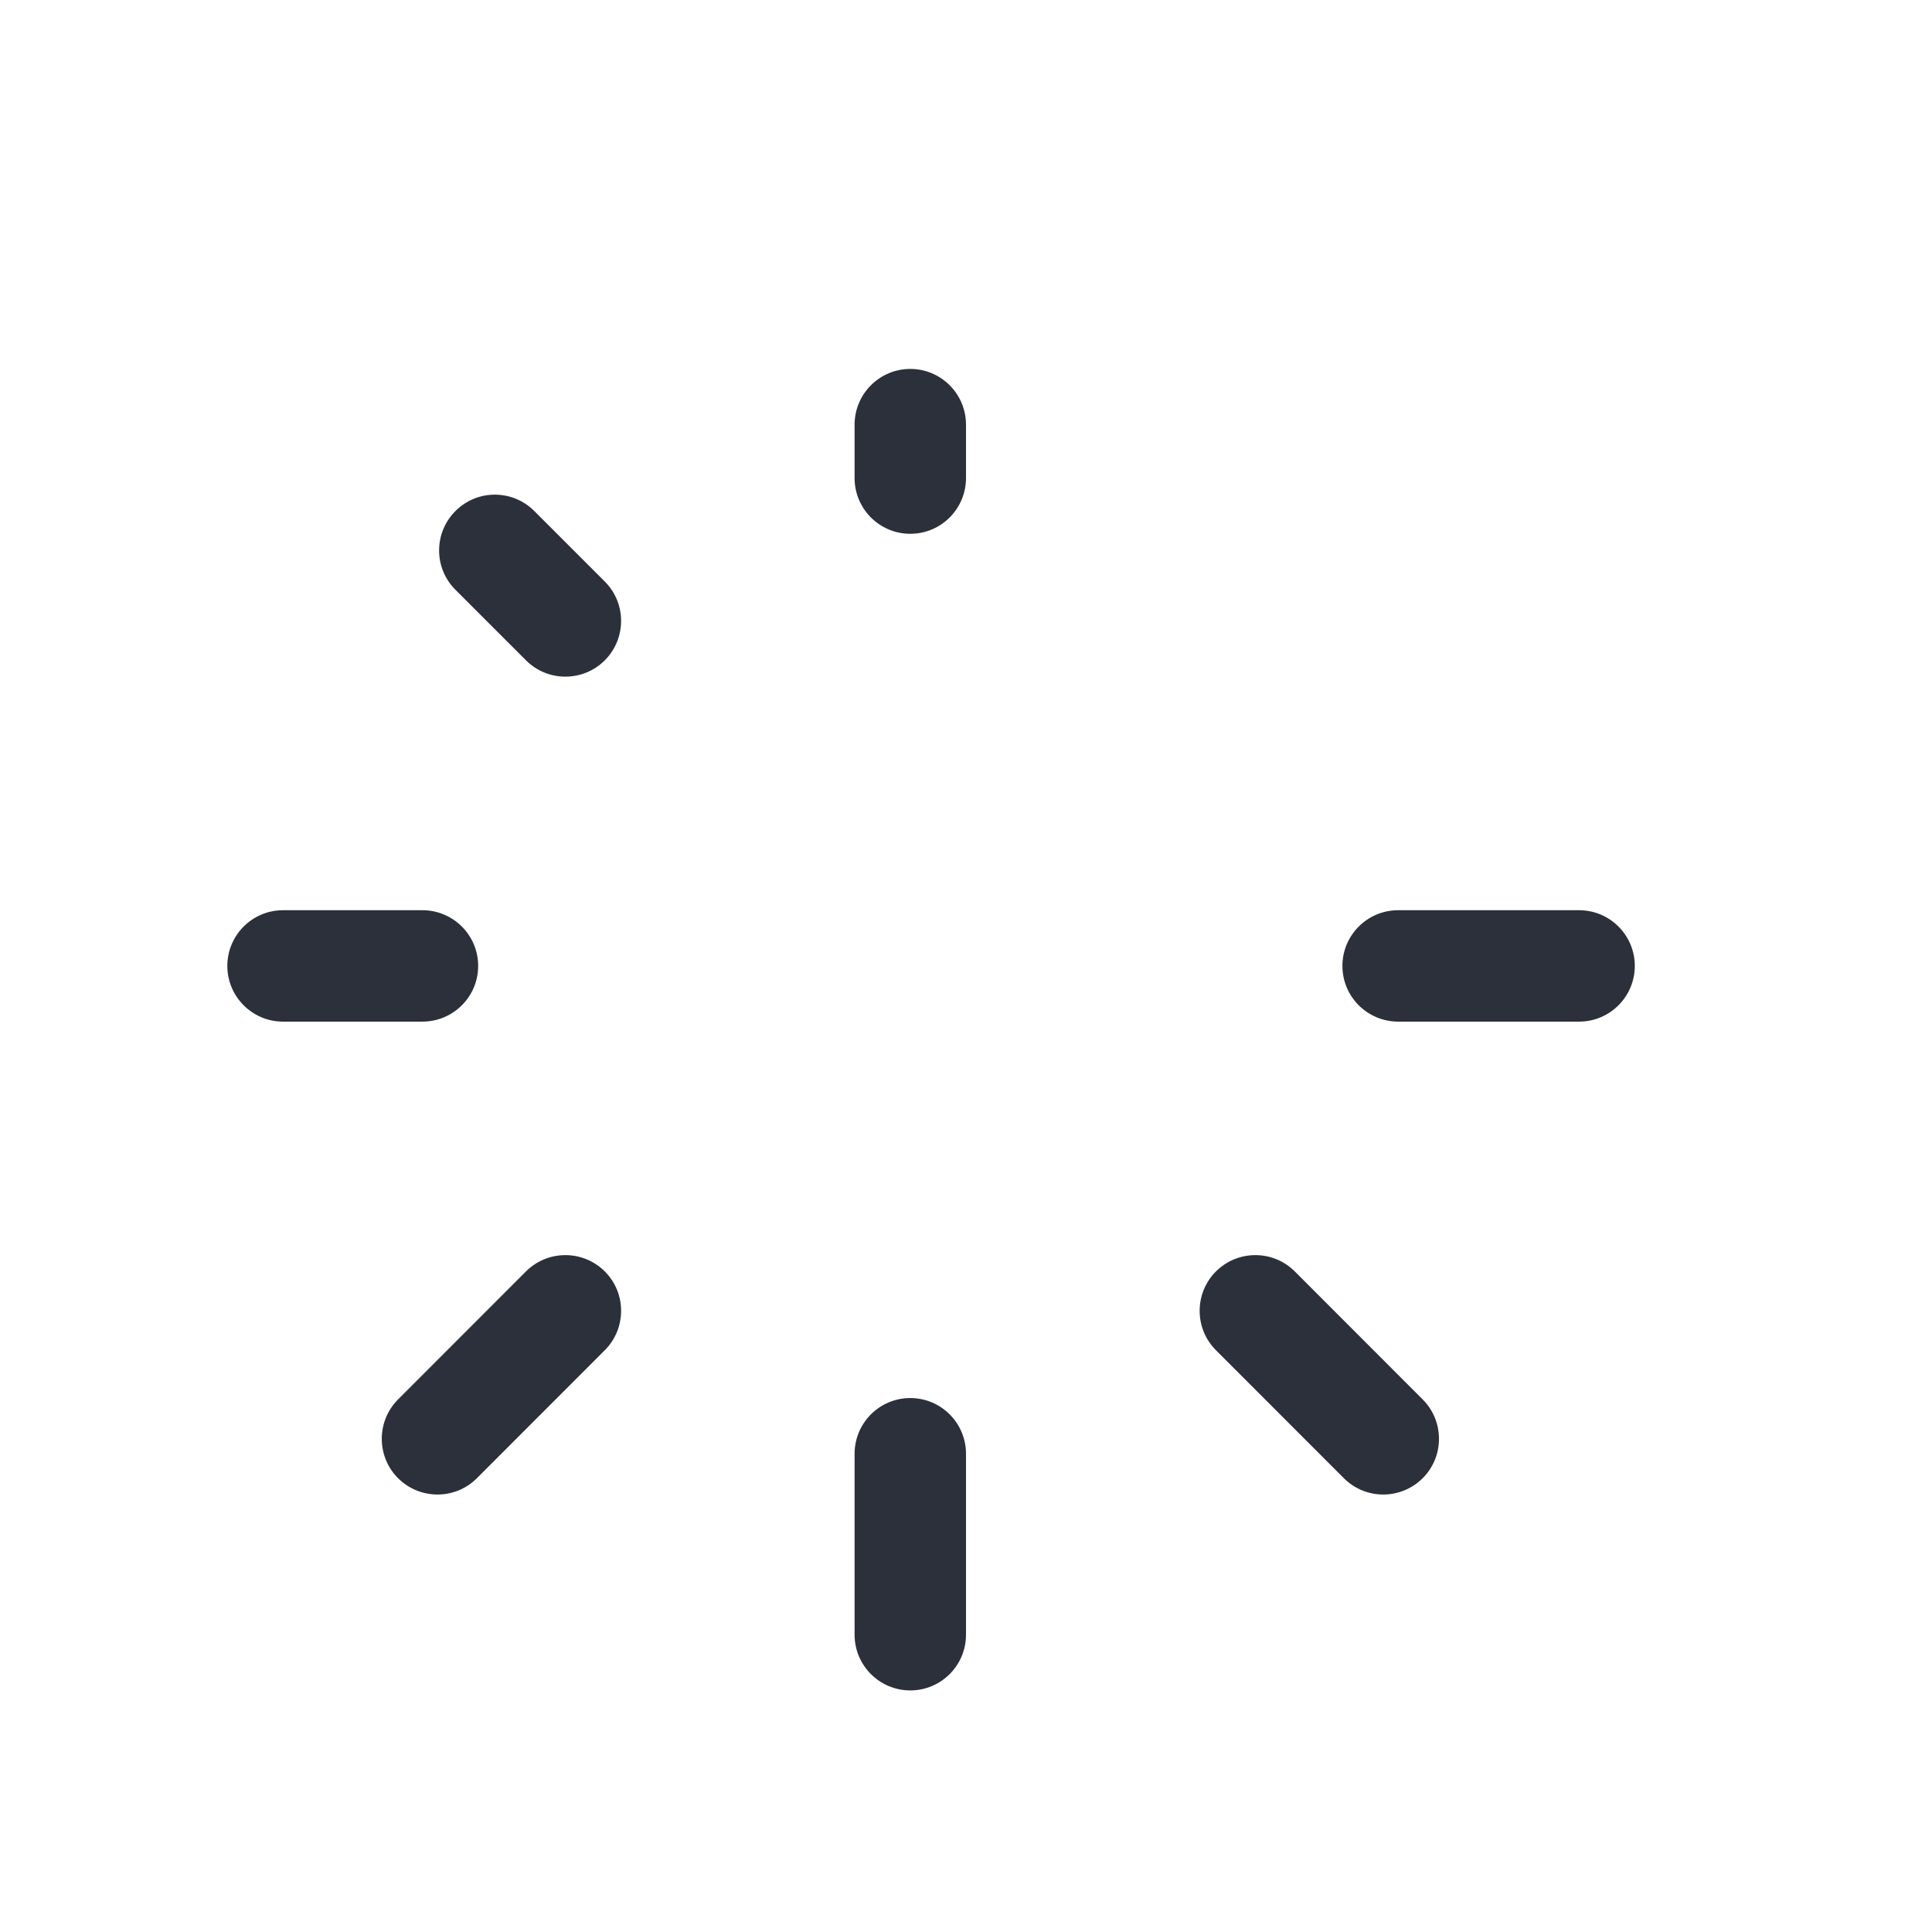
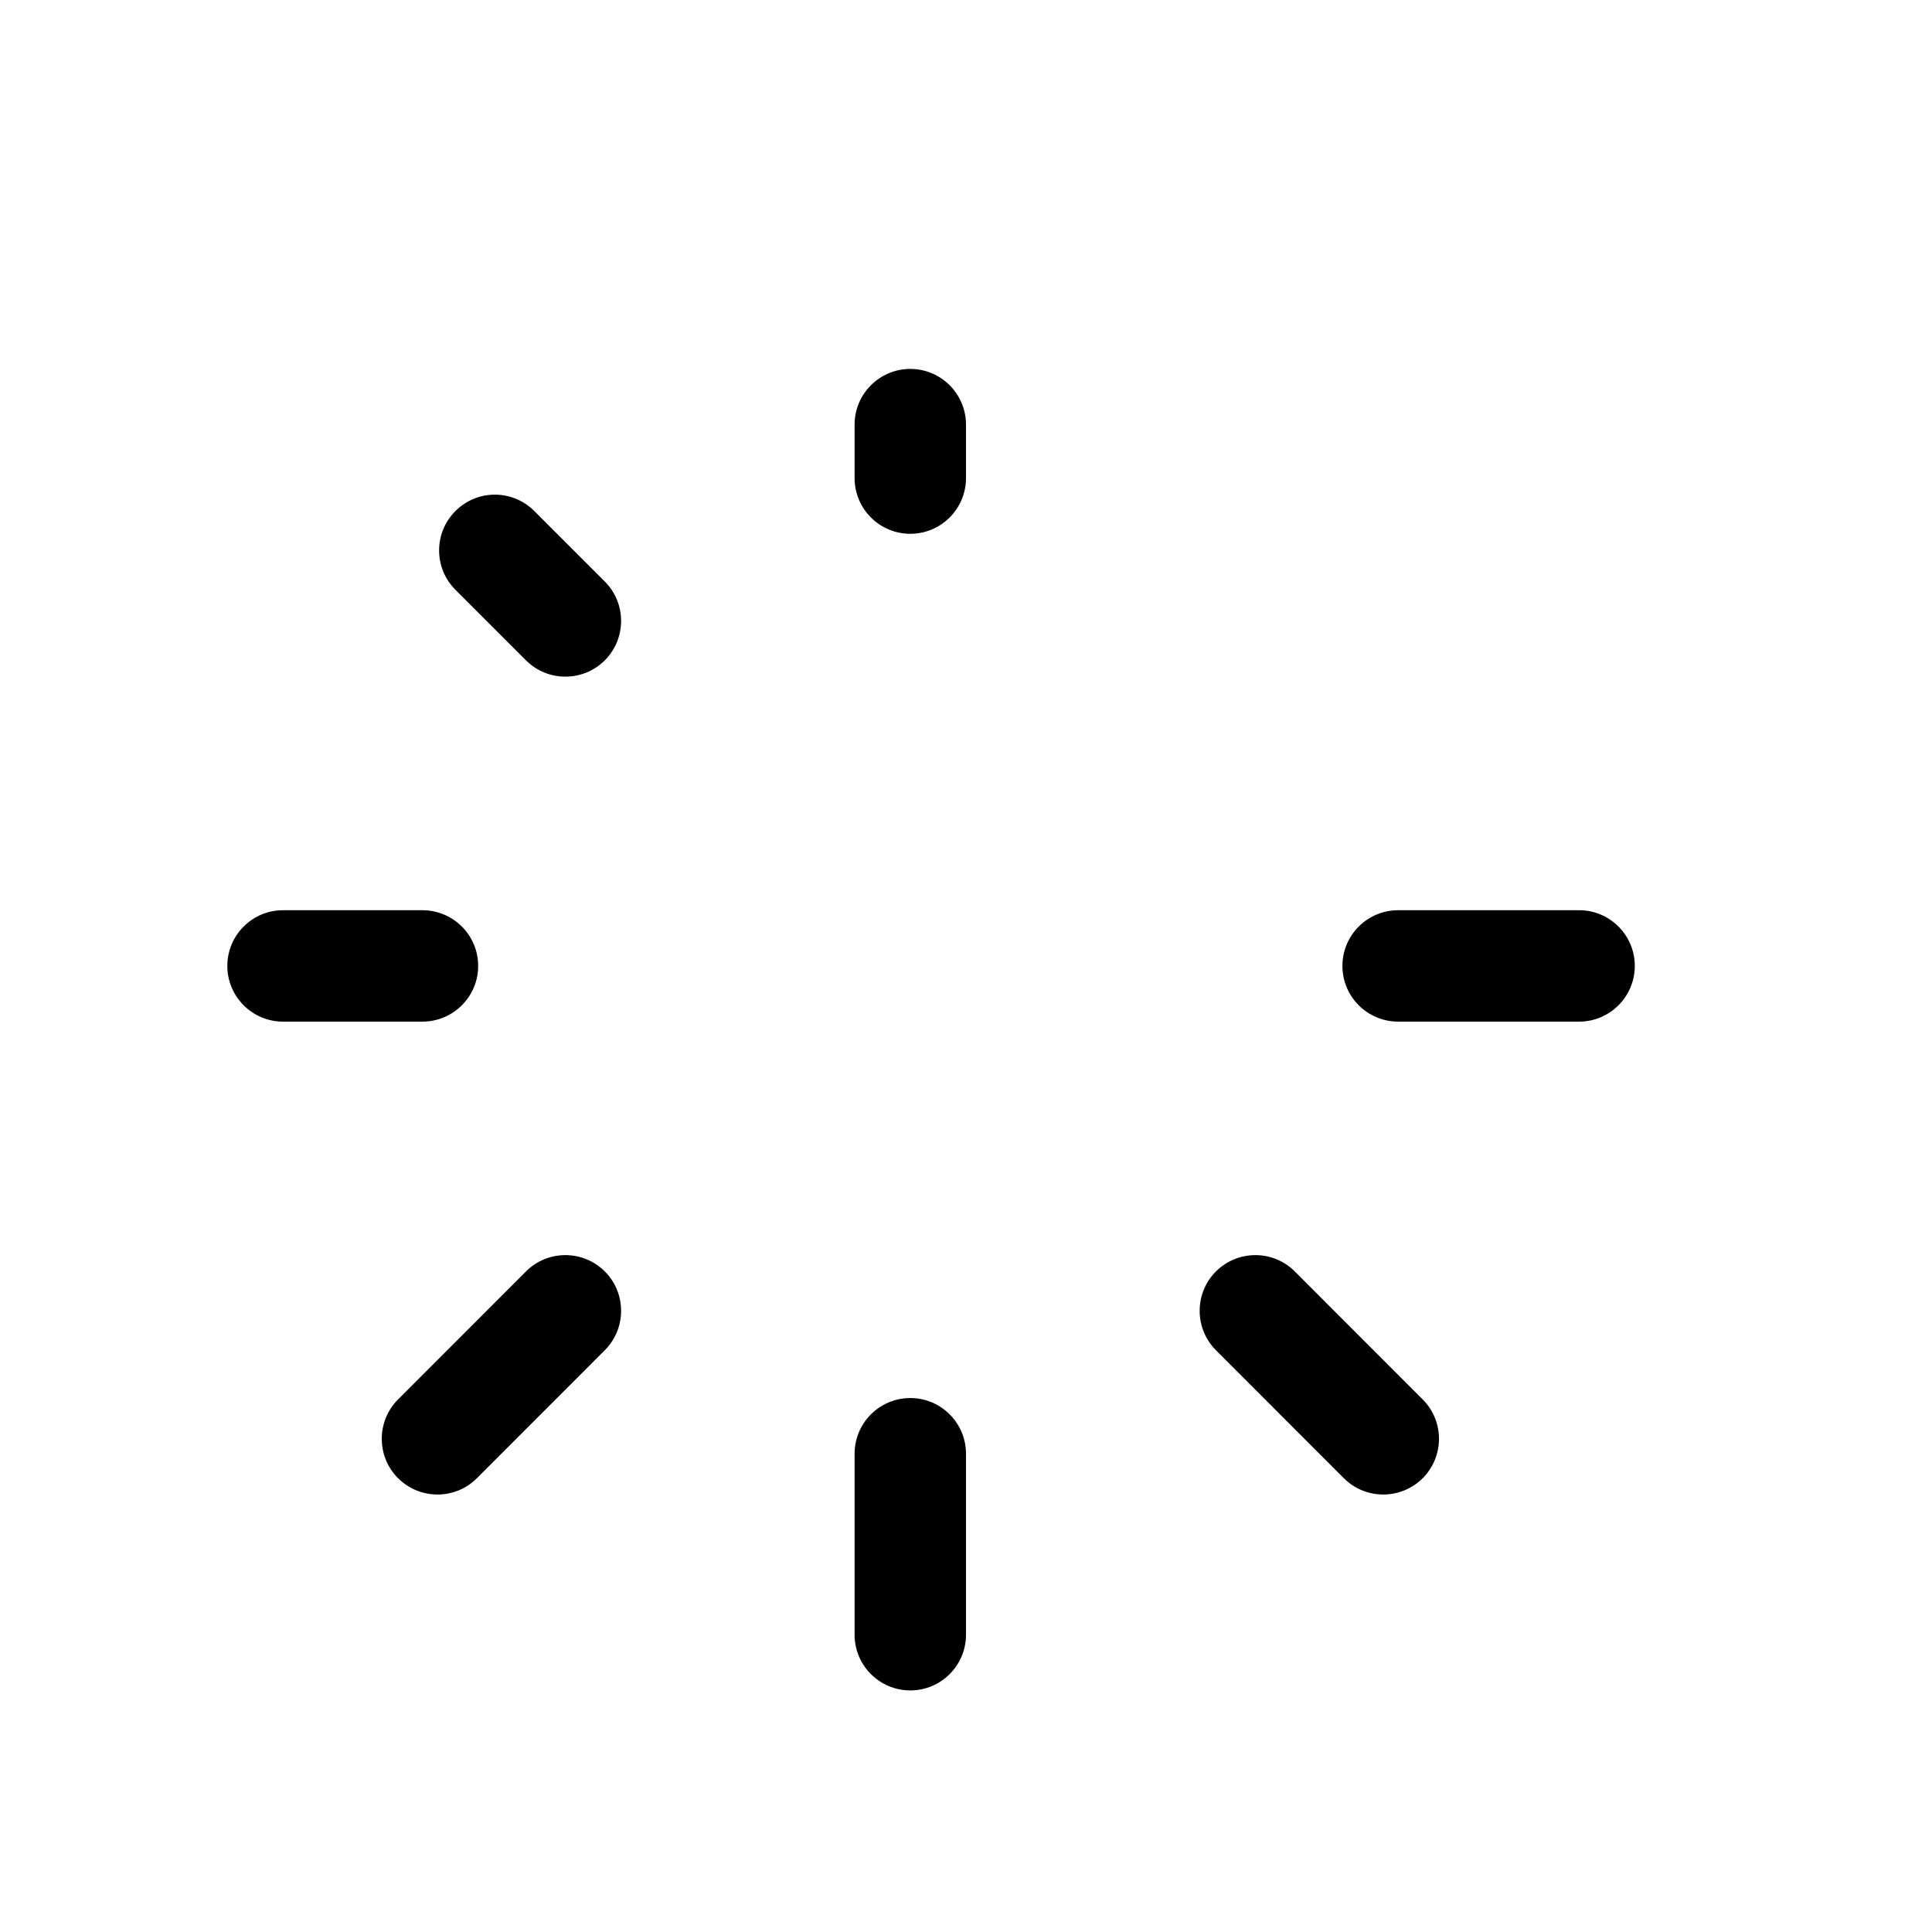
<svg xmlns="http://www.w3.org/2000/svg" width="24" height="24" viewBox="0 0 24 24" fill="none">
-   <path fill-rule="evenodd" clip-rule="evenodd" d="M5.658 6.348C5.928 6.077 6.366 6.077 6.637 6.348L7.513 7.224C7.783 7.494 7.783 7.932 7.513 8.203C7.242 8.473 6.804 8.473 6.534 8.203L5.658 7.327C5.387 7.057 5.387 6.618 5.658 6.348ZM7.513 15.794C7.783 16.064 7.783 16.503 7.513 16.773L5.924 18.363C5.654 18.633 5.216 18.633 4.945 18.363C4.675 18.093 4.675 17.654 4.945 17.384L6.534 15.794C6.804 15.524 7.242 15.524 7.513 15.794ZM15.105 15.794C15.376 15.524 15.814 15.524 16.084 15.794L17.673 17.384C17.943 17.654 17.943 18.093 17.673 18.363C17.402 18.633 16.964 18.633 16.694 18.363L15.105 16.773C14.835 16.503 14.835 16.064 15.105 15.794Z" fill="#2B303B" />
-   <path fill-rule="evenodd" clip-rule="evenodd" d="M11.308 4.583C11.69 4.583 12 4.893 12 5.276V5.938C12 6.321 11.69 6.631 11.308 6.631C10.926 6.631 10.616 6.321 10.616 5.938V5.276C10.616 4.893 10.926 4.583 11.308 4.583ZM2.824 11.999C2.824 11.617 3.134 11.307 3.516 11.307H5.247C5.63 11.307 5.94 11.617 5.94 11.999C5.94 12.381 5.63 12.691 5.247 12.691H3.516C3.134 12.691 2.824 12.381 2.824 11.999ZM16.676 11.999C16.676 11.617 16.986 11.307 17.369 11.307H19.616C19.998 11.307 20.308 11.617 20.308 11.999C20.308 12.381 19.998 12.691 19.616 12.691H17.369C16.986 12.691 16.676 12.381 16.676 11.999ZM11.308 17.367C11.69 17.367 12 17.677 12 18.06V20.307C12 20.689 11.69 20.999 11.308 20.999C10.926 20.999 10.616 20.689 10.616 20.307V18.06C10.616 17.677 10.926 17.367 11.308 17.367Z" fill="#2B303B" />
+   <path fill-rule="evenodd" clip-rule="evenodd" d="M5.658 6.348C5.928 6.077 6.366 6.077 6.637 6.348L7.513 7.224C7.783 7.494 7.783 7.932 7.513 8.203C7.242 8.473 6.804 8.473 6.534 8.203L5.658 7.327C5.387 7.057 5.387 6.618 5.658 6.348ZM7.513 15.794C7.783 16.064 7.783 16.503 7.513 16.773L5.924 18.363C5.654 18.633 5.216 18.633 4.945 18.363C4.675 18.093 4.675 17.654 4.945 17.384L6.534 15.794C6.804 15.524 7.242 15.524 7.513 15.794ZM15.105 15.794C15.376 15.524 15.814 15.524 16.084 15.794L17.673 17.384C17.943 17.654 17.943 18.093 17.673 18.363C17.402 18.633 16.964 18.633 16.694 18.363L15.105 16.773C14.835 16.503 14.835 16.064 15.105 15.794Z" fill="currentColor" />
+   <path fill-rule="evenodd" clip-rule="evenodd" d="M11.308 4.583C11.69 4.583 12 4.893 12 5.276V5.938C12 6.321 11.69 6.631 11.308 6.631C10.926 6.631 10.616 6.321 10.616 5.938V5.276C10.616 4.893 10.926 4.583 11.308 4.583ZM2.824 11.999C2.824 11.617 3.134 11.307 3.516 11.307H5.247C5.63 11.307 5.94 11.617 5.94 11.999C5.94 12.381 5.63 12.691 5.247 12.691H3.516C3.134 12.691 2.824 12.381 2.824 11.999ZM16.676 11.999C16.676 11.617 16.986 11.307 17.369 11.307H19.616C19.998 11.307 20.308 11.617 20.308 11.999C20.308 12.381 19.998 12.691 19.616 12.691H17.369C16.986 12.691 16.676 12.381 16.676 11.999ZM11.308 17.367C11.69 17.367 12 17.677 12 18.06V20.307C12 20.689 11.69 20.999 11.308 20.999C10.926 20.999 10.616 20.689 10.616 20.307V18.06C10.616 17.677 10.926 17.367 11.308 17.367Z" fill="currentColor" />
</svg>
